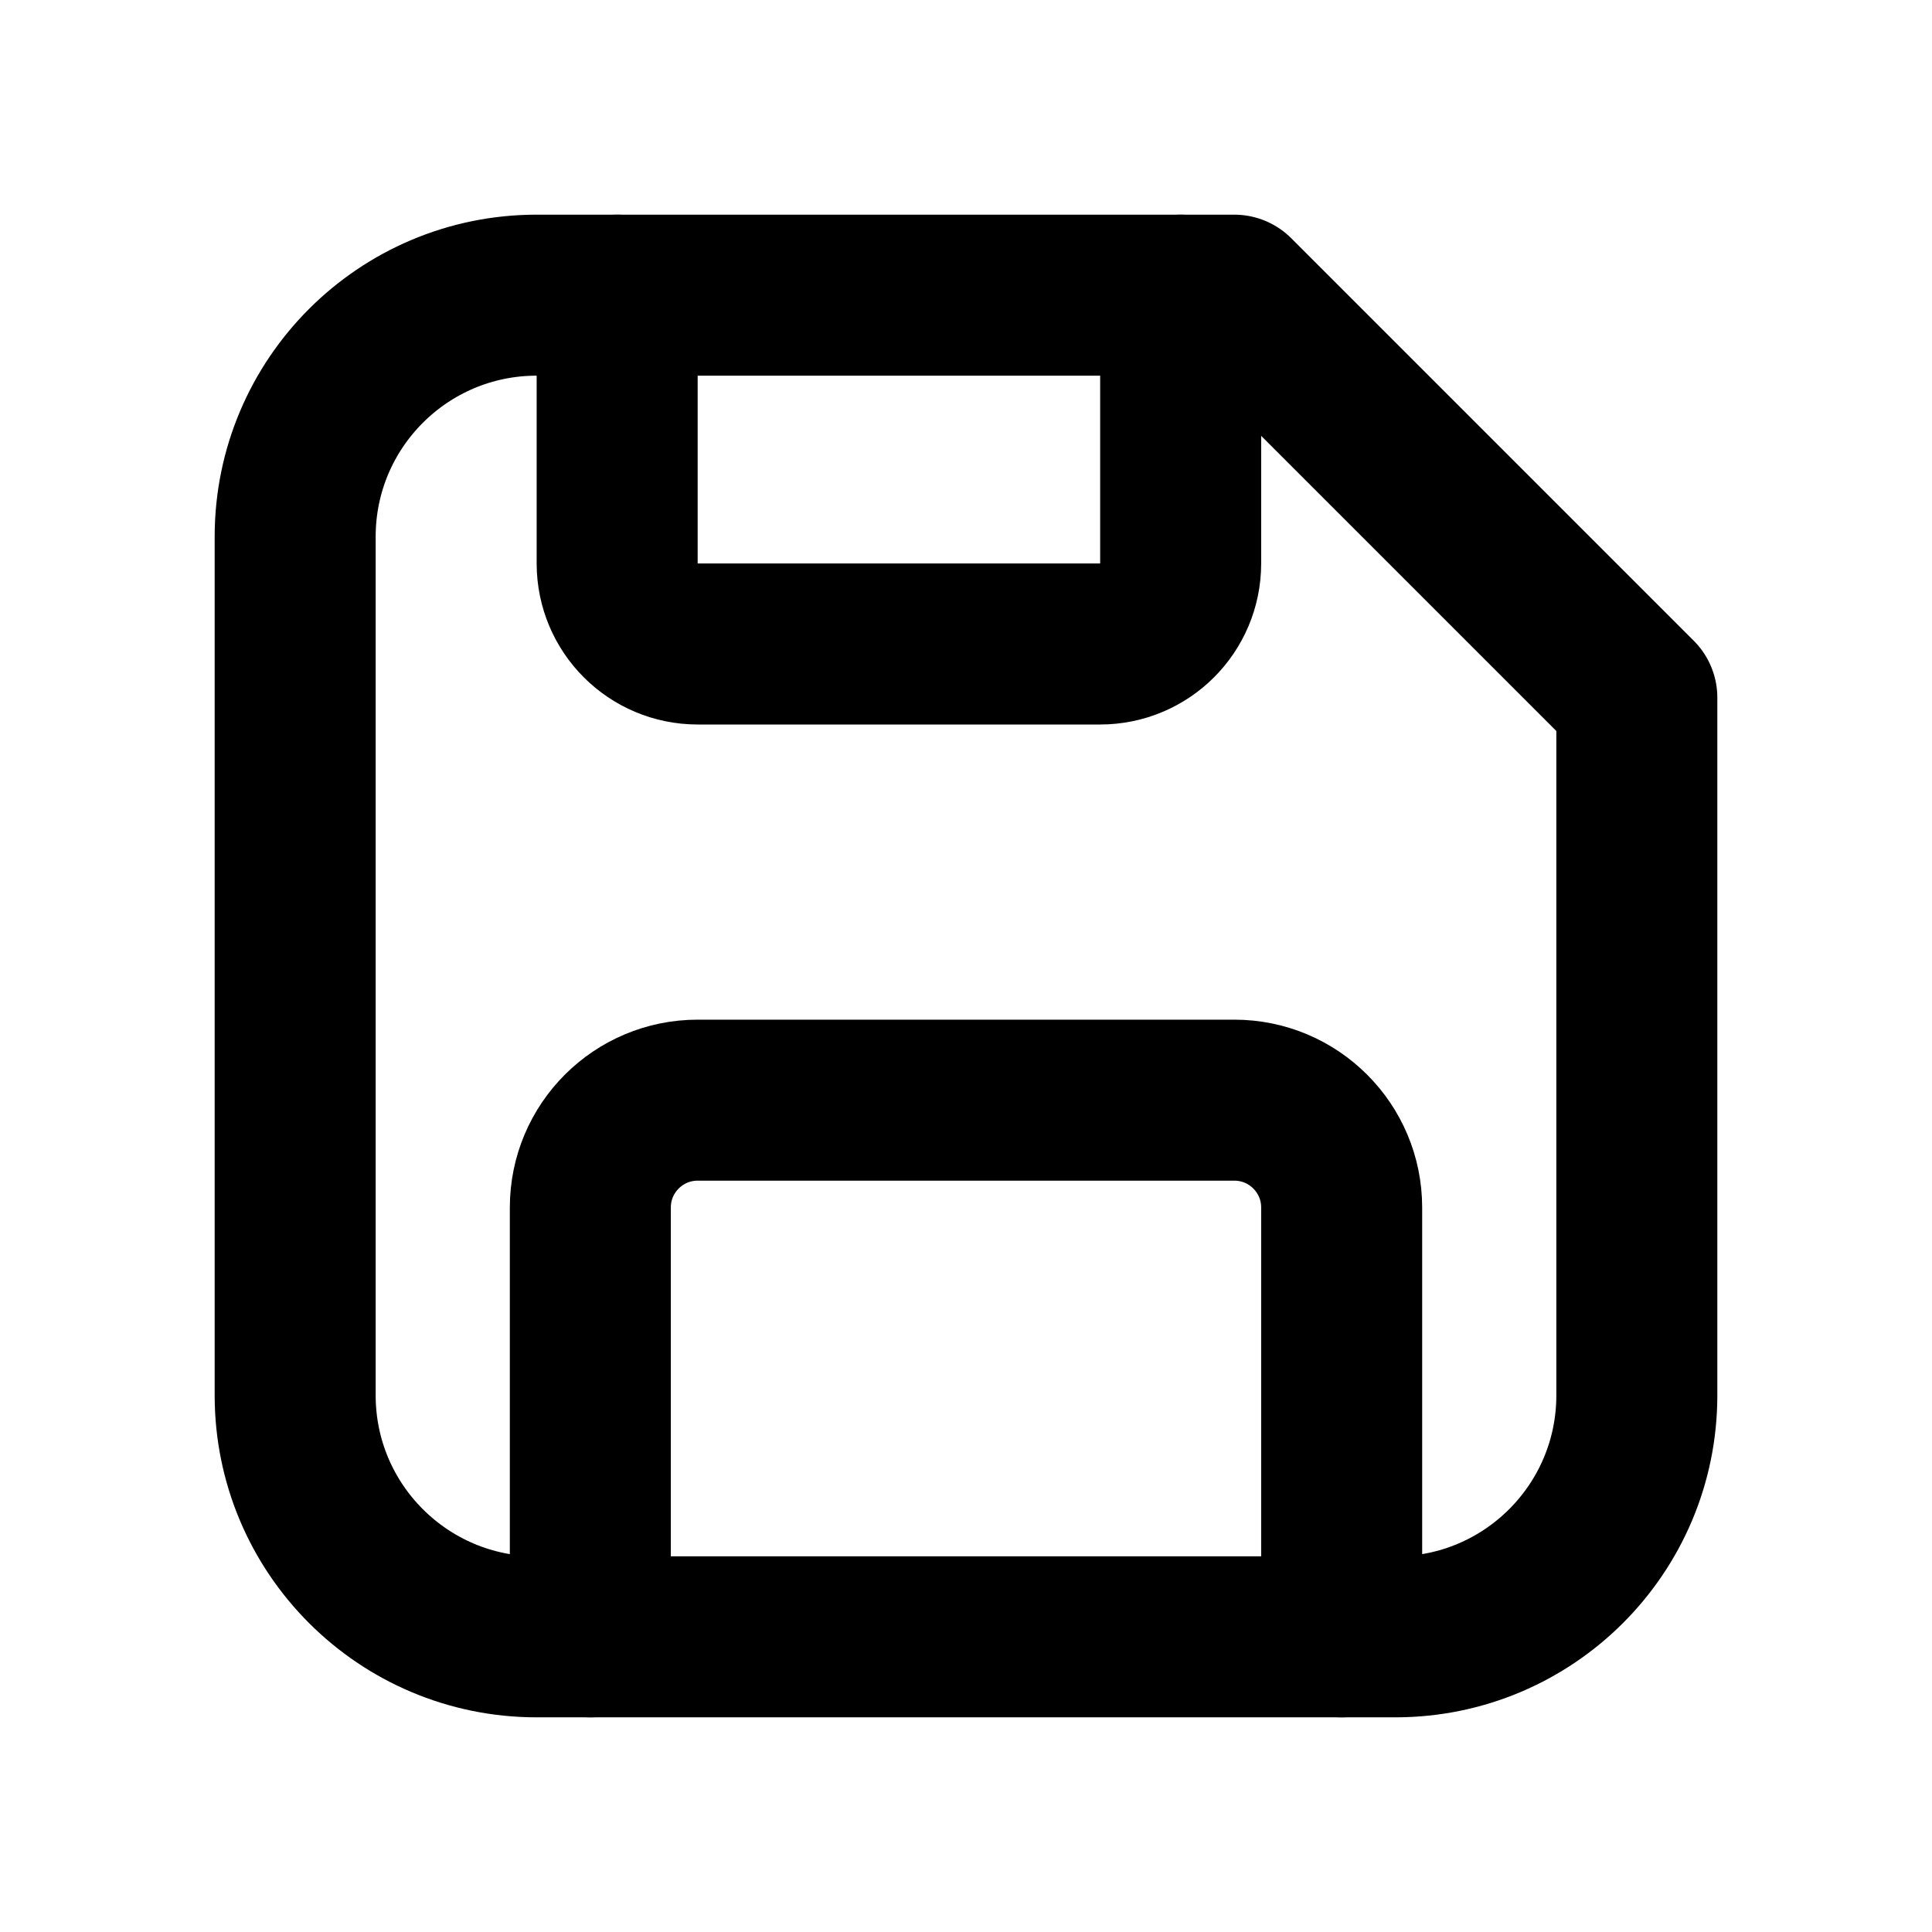
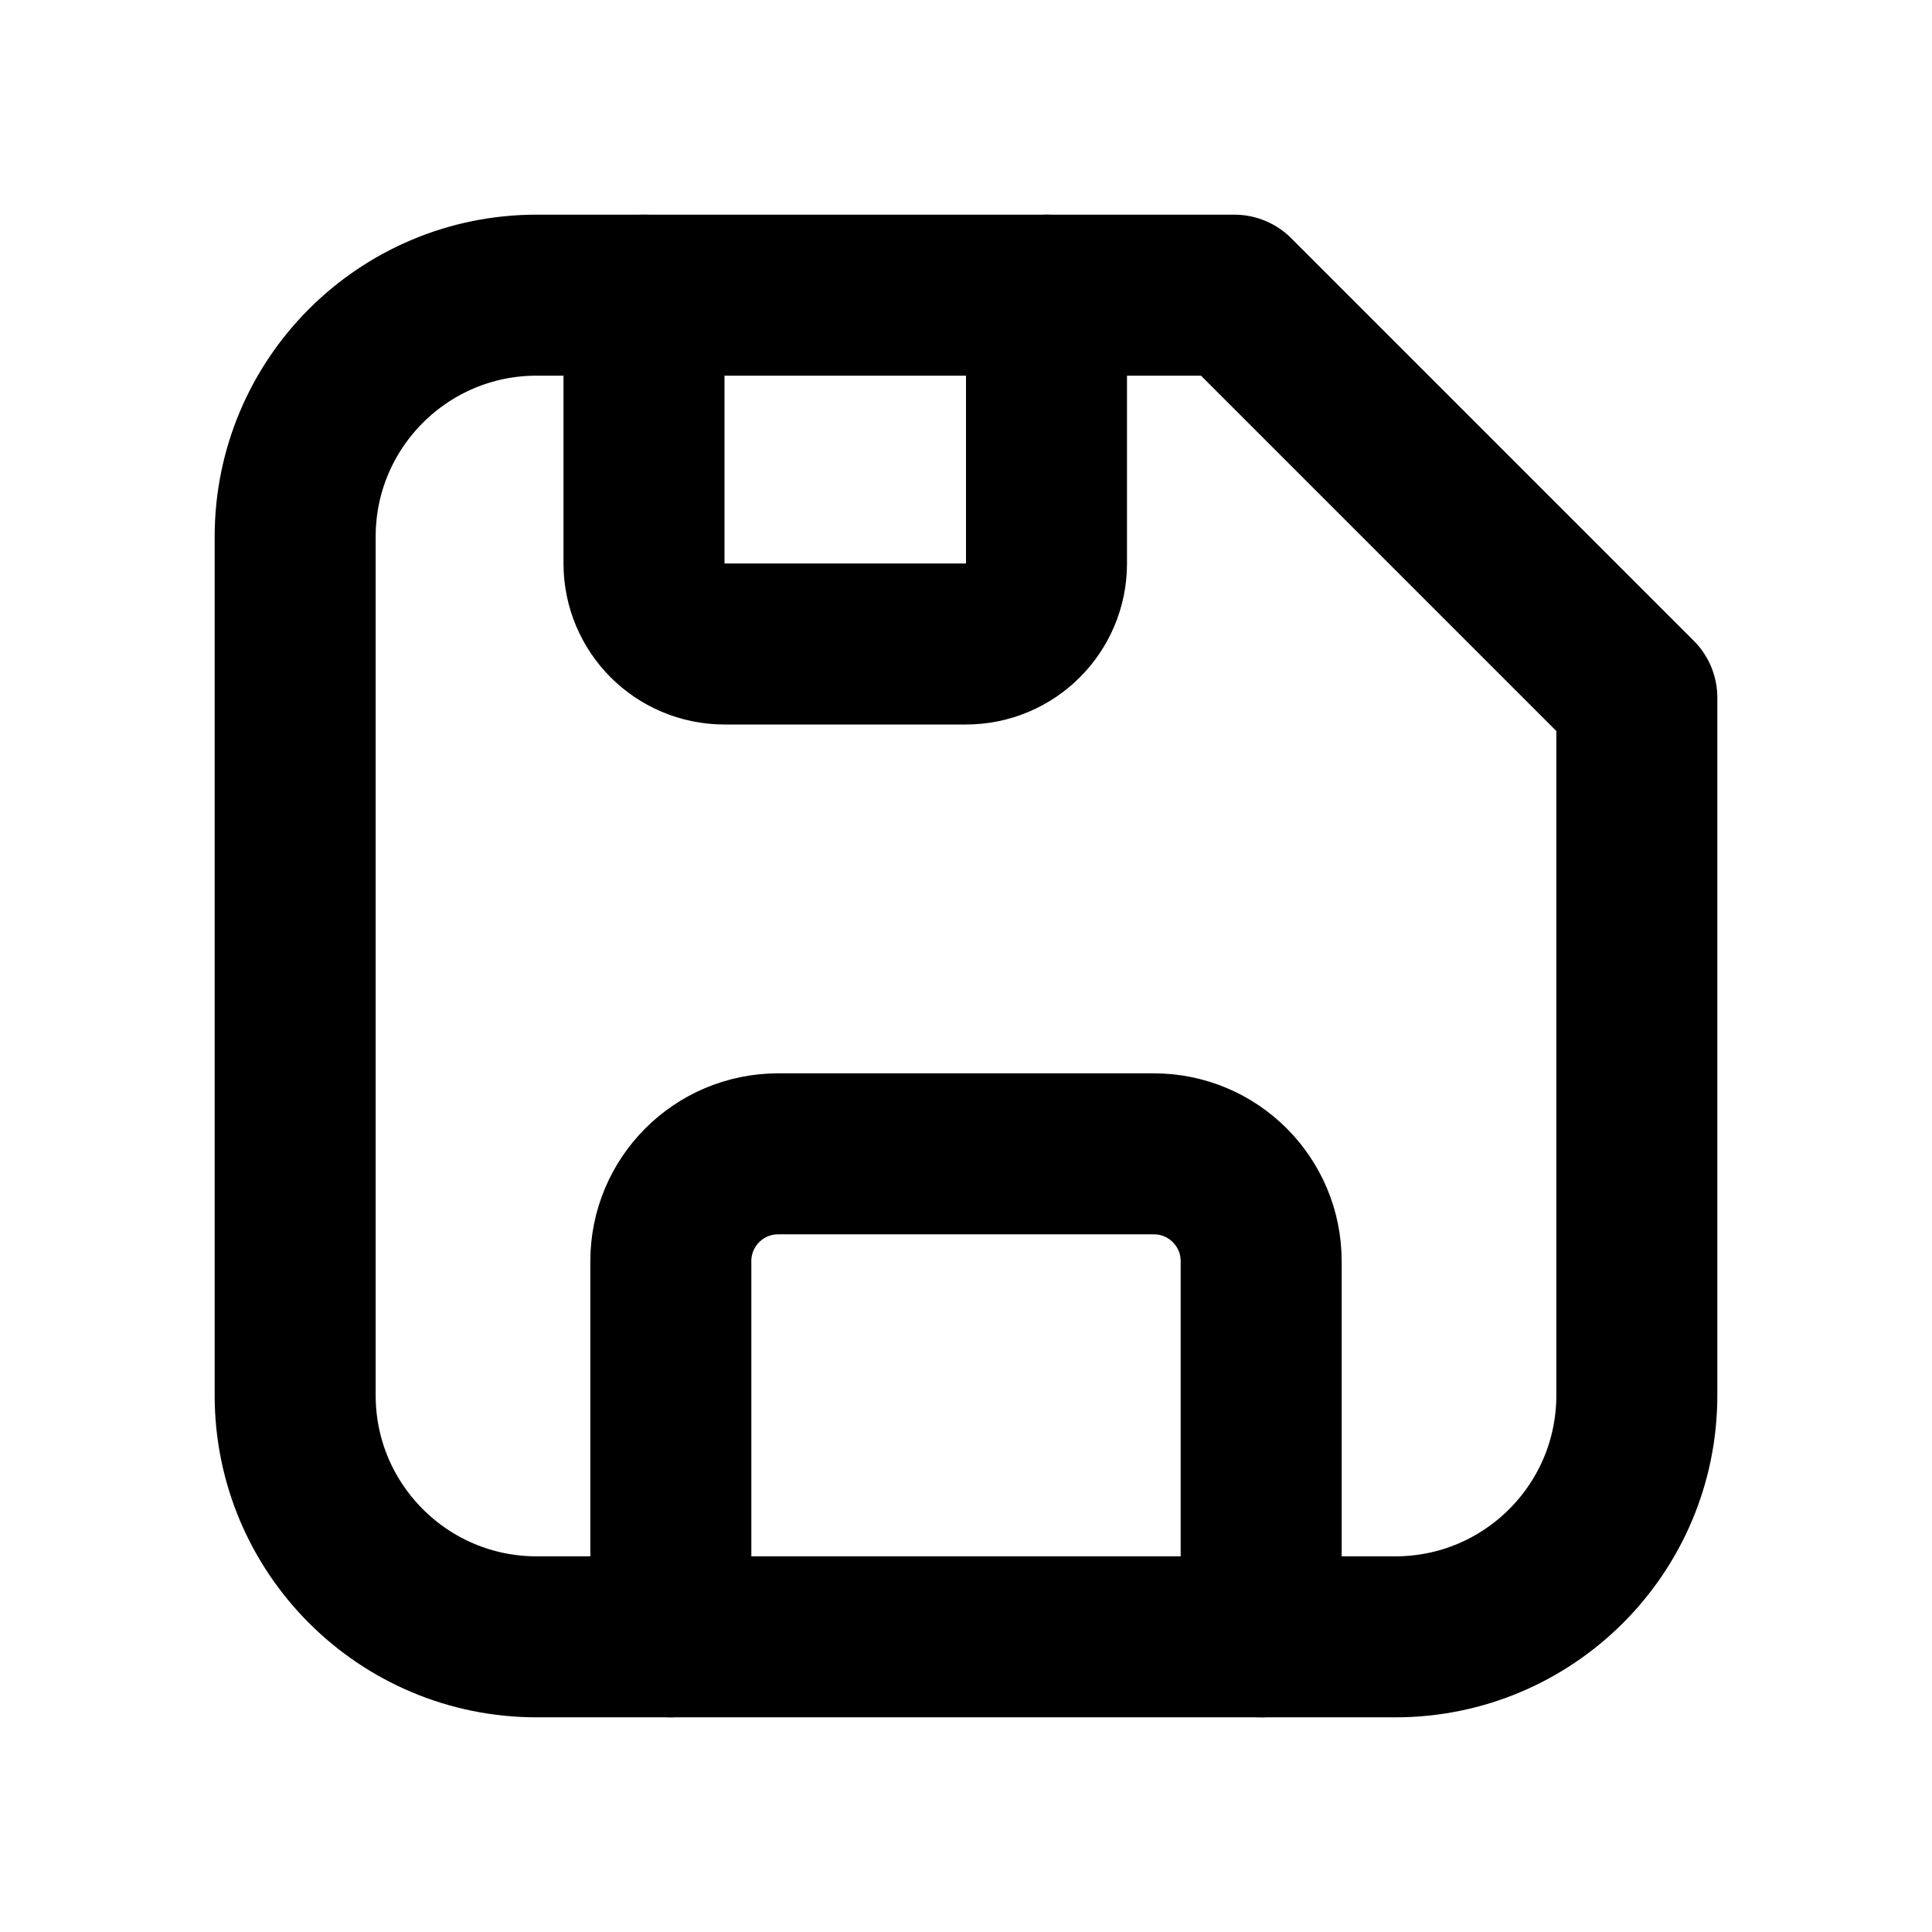
<svg xmlns="http://www.w3.org/2000/svg" viewBox="0 0 18 18" fill="none" stroke="currentColor" stroke-width="1.5" stroke-linecap="round" stroke-linejoin="round">
  <path d="M2.75 5A2.25 2.25 0 0 1 5 2.75H11.5L15.25 6.5V13A2.25 2.25 0 0 1 13 15.25H5A2.25 2.25 0 0 1 2.75 13Z" />
-   <path d="M5.75 2.75V5.25A0.75 0.75 0 0 0 6.5 6H10.25A0.75 0.75 0 0 0 11 5.25V2.75" />
-   <path d="M5.5 15.25V11.25A1 1 0 0 1 6.5 10.25H11.5A1 1 0 0 1 12.5 11.25V15.25" />
+   <path d="M6 2.75V5.25A0.75 0.75 0 0 0 6.75 6H9A0.75 0.75 0 0 0 9.75 5.25V2.75" />
+   <path d="M6.25 15.25V11.75A1 1 0 0 1 7.25 10.75H10.75A1 1 0 0 1 11.75 11.75V15.25" />
</svg>
